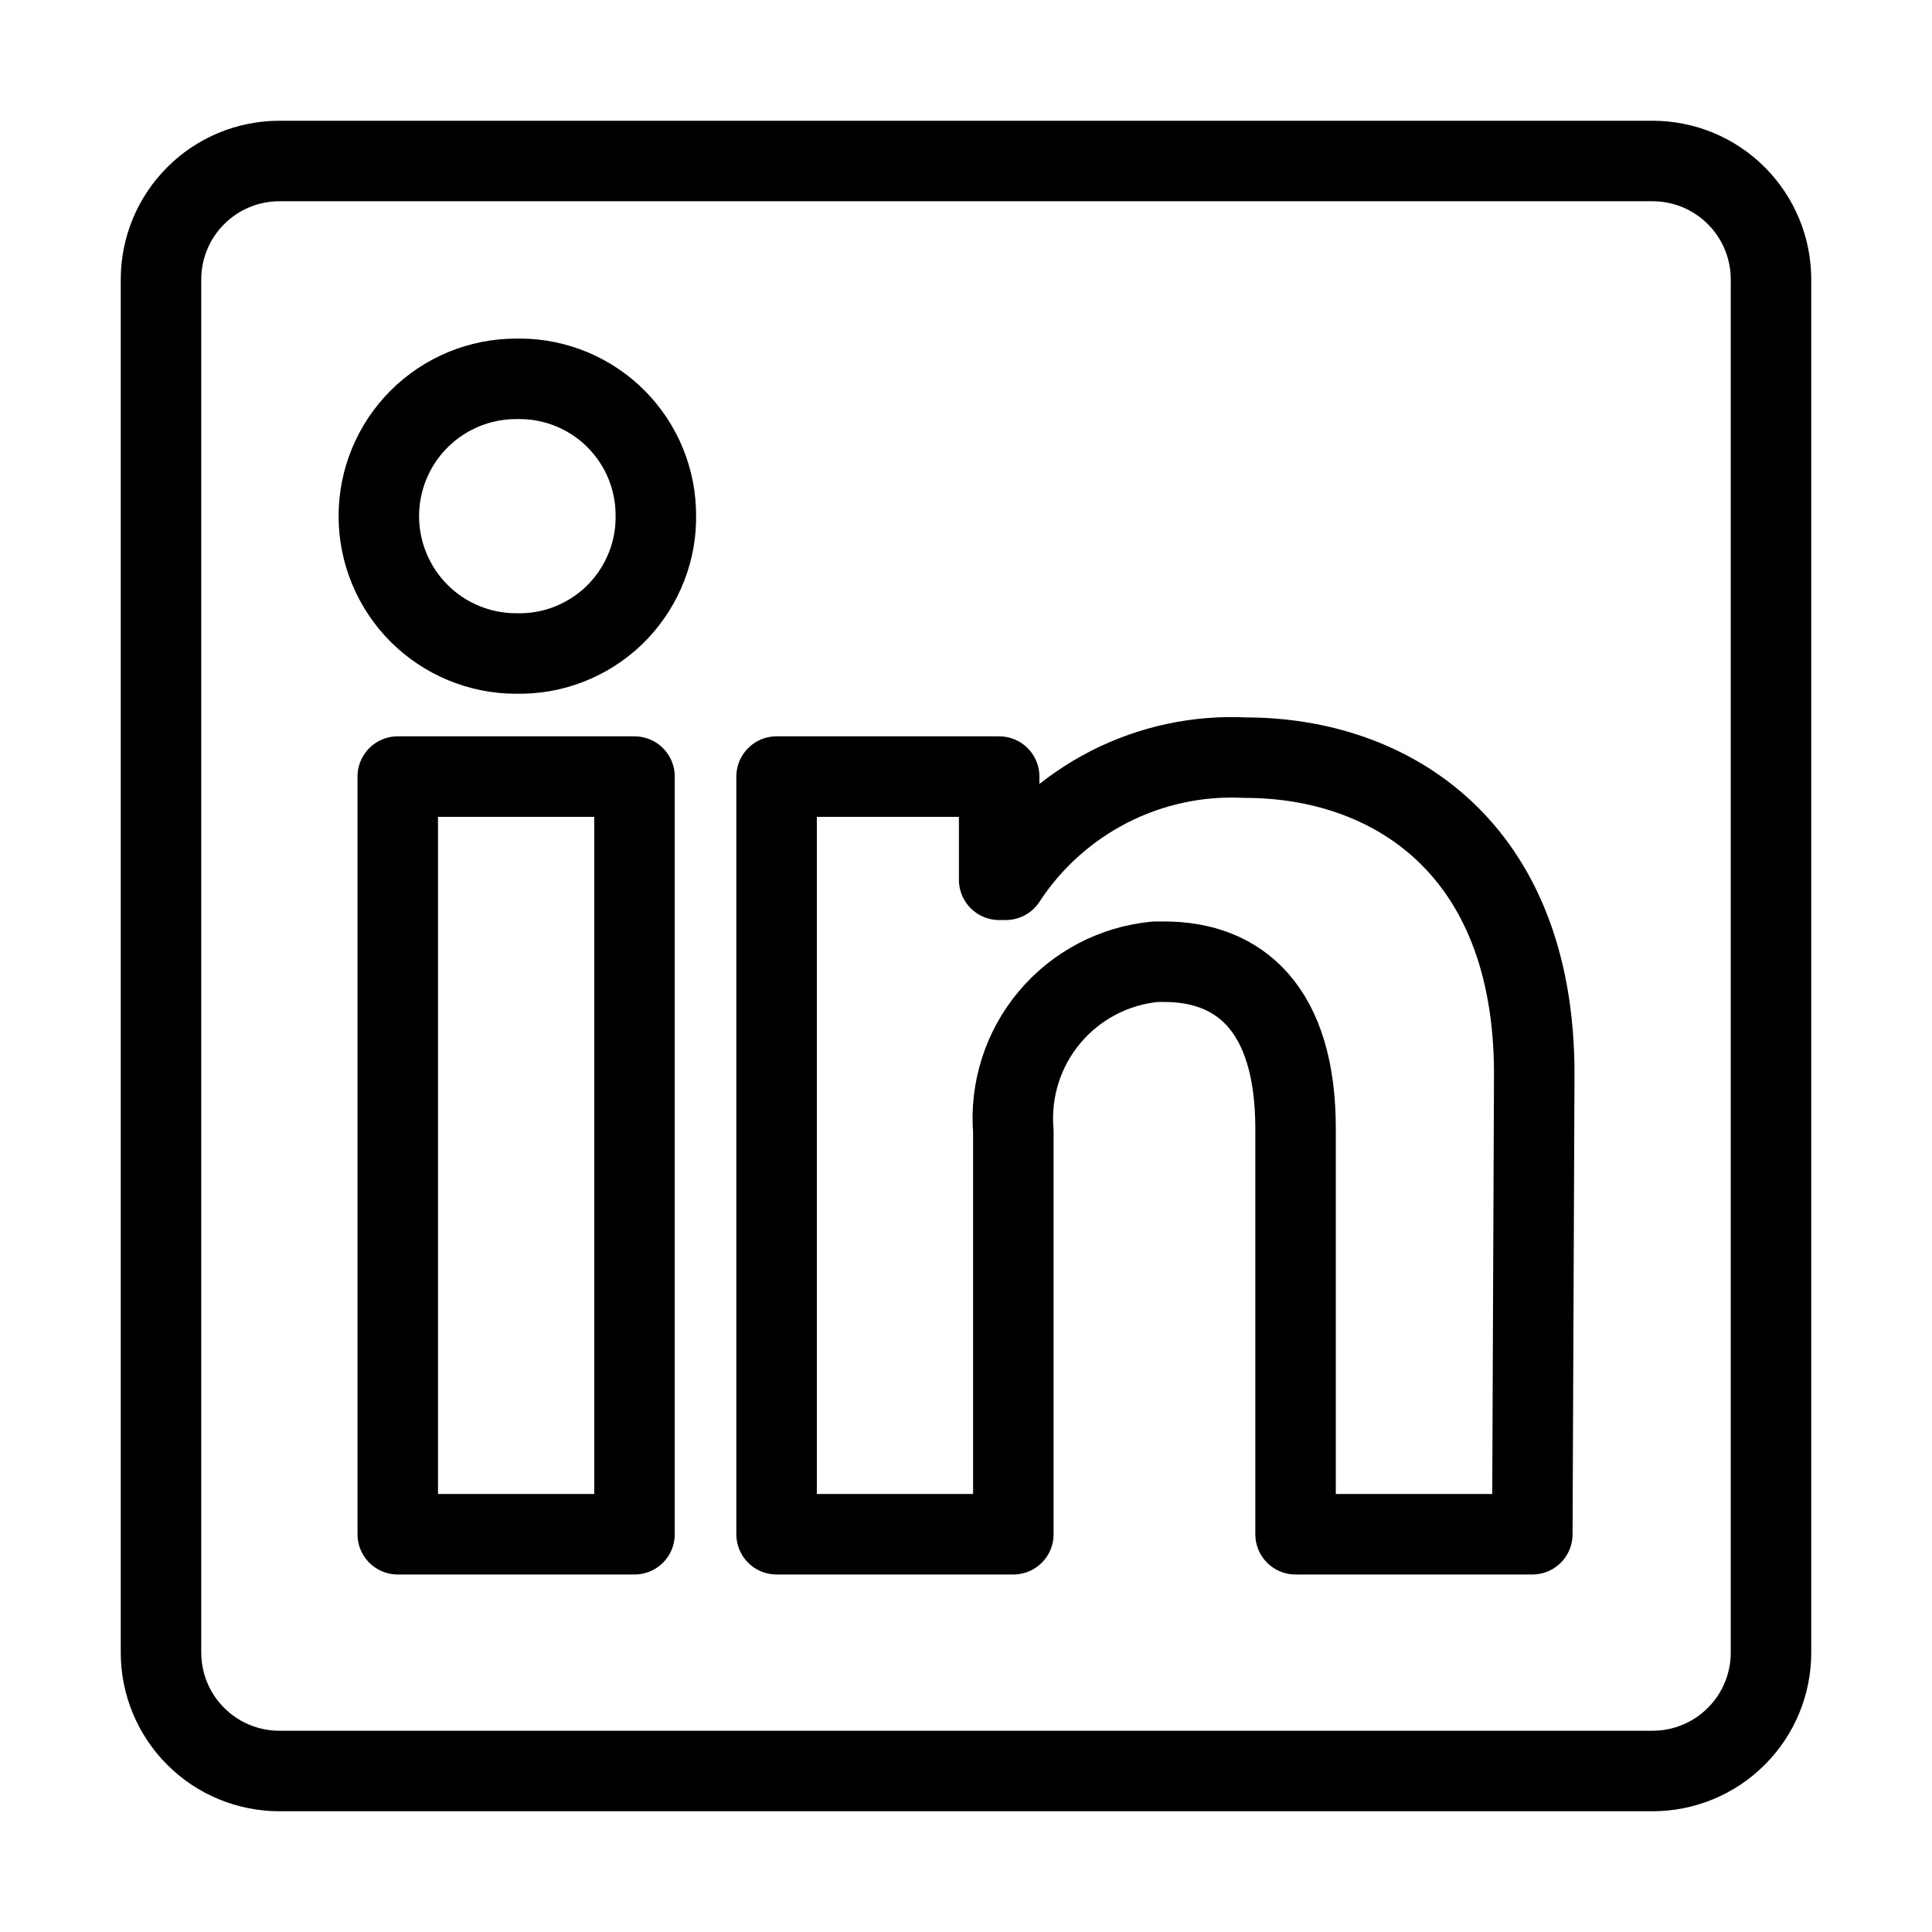
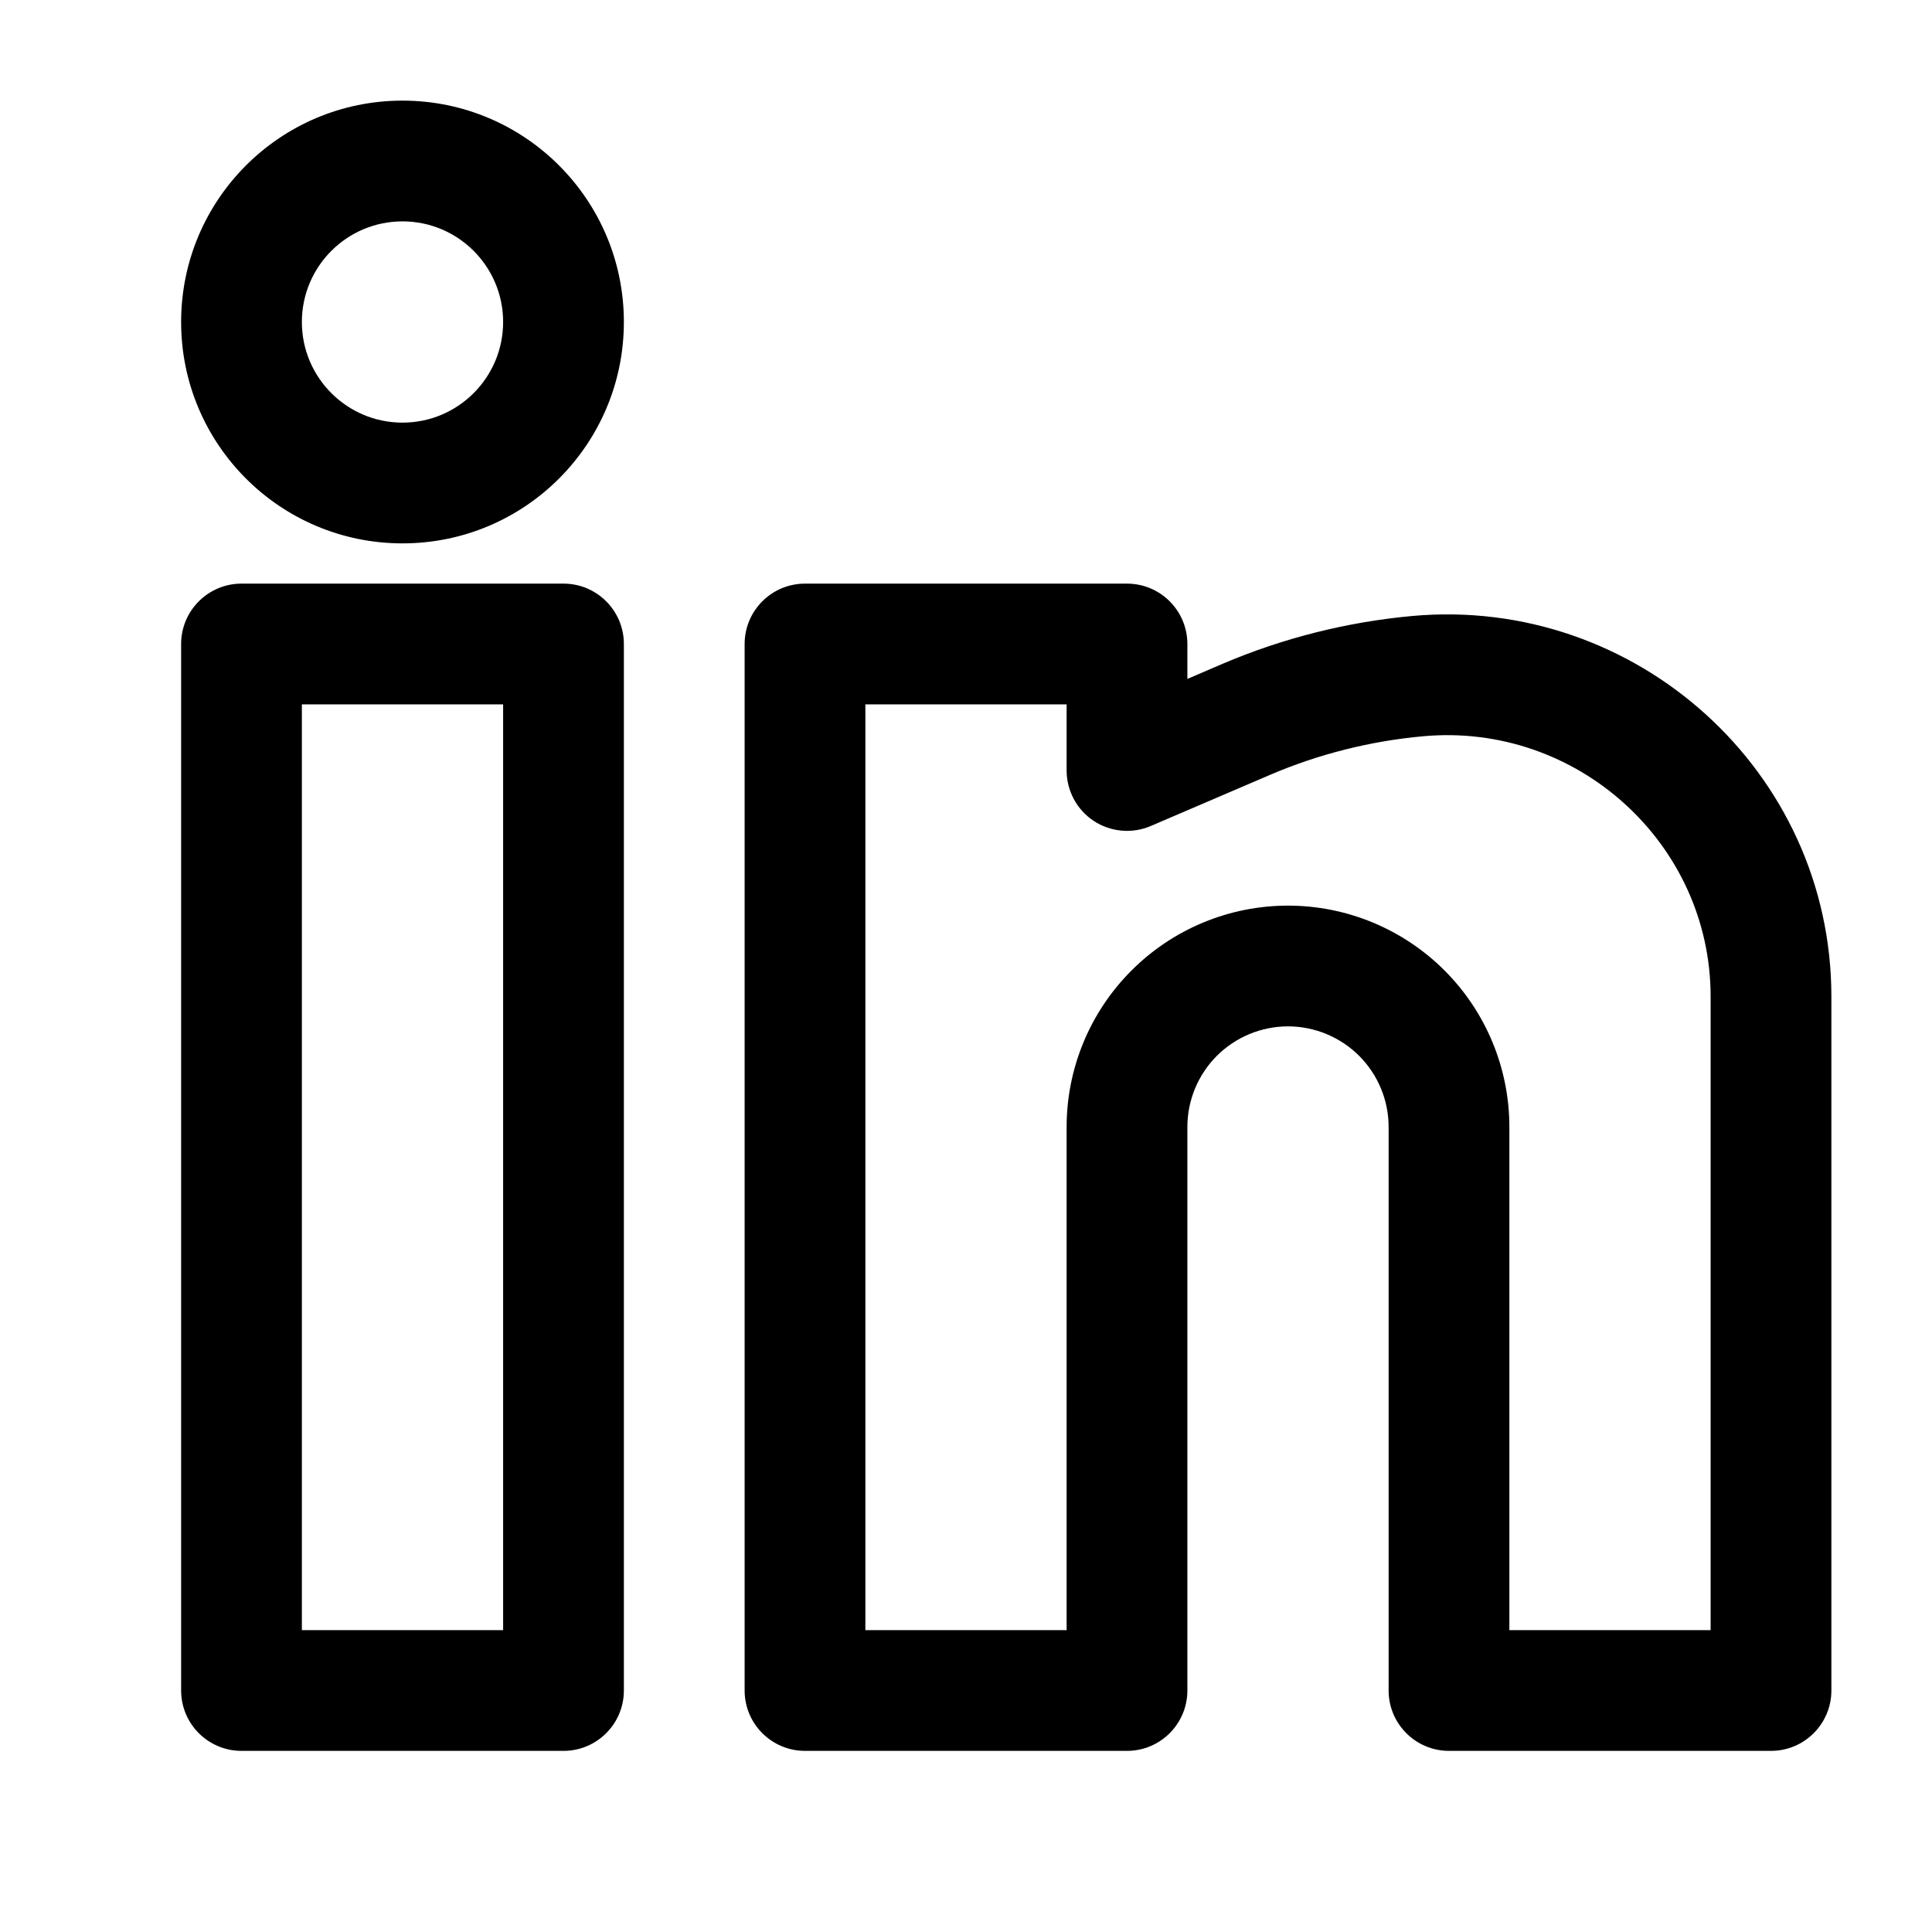
<svg xmlns="http://www.w3.org/2000/svg" width="800px" height="800px" viewBox="0 0 24 24" fill="none">
-   <path d="M22 3.471V20.529C22 20.919 21.845 21.294 21.569 21.569C21.294 21.845 20.919 22 20.529 22H3.471C3.081 22 2.706 21.845 2.431 21.569C2.155 21.294 2 20.919 2 20.529V3.471C2 3.081 2.155 2.707 2.431 2.431C2.706 2.155 3.081 2 3.471 2H20.529C20.919 2 21.294 2.155 21.569 2.431C21.845 2.707 22 3.081 22 3.471V3.471ZM7.882 9.647H4.941V19.059H7.882V9.647ZM8.147 6.412C8.149 6.189 8.106 5.969 8.023 5.763C7.939 5.556 7.815 5.369 7.659 5.21C7.503 5.052 7.317 4.926 7.112 4.839C6.907 4.753 6.687 4.707 6.465 4.706H6.412C5.959 4.706 5.525 4.886 5.205 5.206C4.886 5.525 4.706 5.959 4.706 6.412C4.706 6.864 4.886 7.298 5.205 7.618C5.525 7.938 5.959 8.118 6.412 8.118V8.118C6.634 8.123 6.856 8.085 7.063 8.005C7.271 7.924 7.461 7.804 7.622 7.651C7.783 7.497 7.912 7.313 8.002 7.11C8.093 6.906 8.142 6.687 8.147 6.465V6.412ZM19.059 13.341C19.059 10.512 17.259 9.412 15.471 9.412C14.885 9.382 14.302 9.507 13.78 9.773C13.258 10.04 12.814 10.438 12.494 10.929H12.412V9.647H9.647V19.059H12.588V14.053C12.546 13.54 12.707 13.031 13.038 12.637C13.368 12.243 13.841 11.995 14.353 11.947H14.465C15.4 11.947 16.094 12.535 16.094 14.018V19.059H19.035L19.059 13.341Z" stroke="#000000" stroke-linejoin="round" />
+   <path fill-rule="evenodd" clip-rule="evenodd" d="M5 1.25C3.481 1.25 2.25 2.481 2.25 4C2.25 5.519 3.481 6.75 5 6.75C6.519 6.75 7.75 5.519 7.75 4C7.75 2.481 6.519 1.25 5 1.25ZM3.75 4C3.75 3.31 4.31 2.75 5 2.75C5.69 2.75 6.25 3.31 6.25 4C6.25 4.69 5.69 5.25 5 5.25C4.31 5.25 3.75 4.69 3.75 4Z" fill="#000000" />
+   <path fill-rule="evenodd" clip-rule="evenodd" d="M2.25 8C2.25 7.586 2.586 7.25 3 7.25H7C7.414 7.25 7.75 7.586 7.75 8V21C7.75 21.414 7.414 21.75 7 21.75H3C2.586 21.75 2.25 21.414 2.25 21V8ZM3.75 8.75V20.25H6.25V8.75H3.75Z" fill="#000000" />
+   <path fill-rule="evenodd" clip-rule="evenodd" d="M9.25 8C9.25 7.586 9.586 7.25 10 7.25H14C14.414 7.25 14.75 7.586 14.75 8V8.434L15.185 8.247C15.934 7.927 16.734 7.726 17.543 7.652C20.318 7.4 22.75 9.58 22.75 12.38V21C22.75 21.414 22.414 21.75 22 21.75H18C17.586 21.75 17.25 21.414 17.25 21V14C17.25 13.668 17.118 13.351 16.884 13.116C16.649 12.882 16.331 12.75 16 12.75C15.668 12.75 15.351 12.882 15.116 13.116C14.882 13.351 14.75 13.668 14.75 14V21C14.75 21.414 14.414 21.75 14 21.75H10C9.586 21.75 9.25 21.414 9.25 21V8ZM10.75 8.75V20.25H13.25V14C13.25 13.271 13.54 12.571 14.056 12.056C14.571 11.54 15.271 11.25 16 11.25C16.729 11.25 17.429 11.54 17.945 12.056C18.46 12.571 18.75 13.271 18.75 14V20.25H21.25V12.38C21.25 10.476 19.589 8.972 17.679 9.146C17.025 9.205 16.378 9.368 15.776 9.626L14.295 10.261C14.064 10.36 13.798 10.336 13.587 10.198C13.377 10.059 13.25 9.824 13.25 9.571V8.75H10.75Z" fill="#000000" />
</svg>
